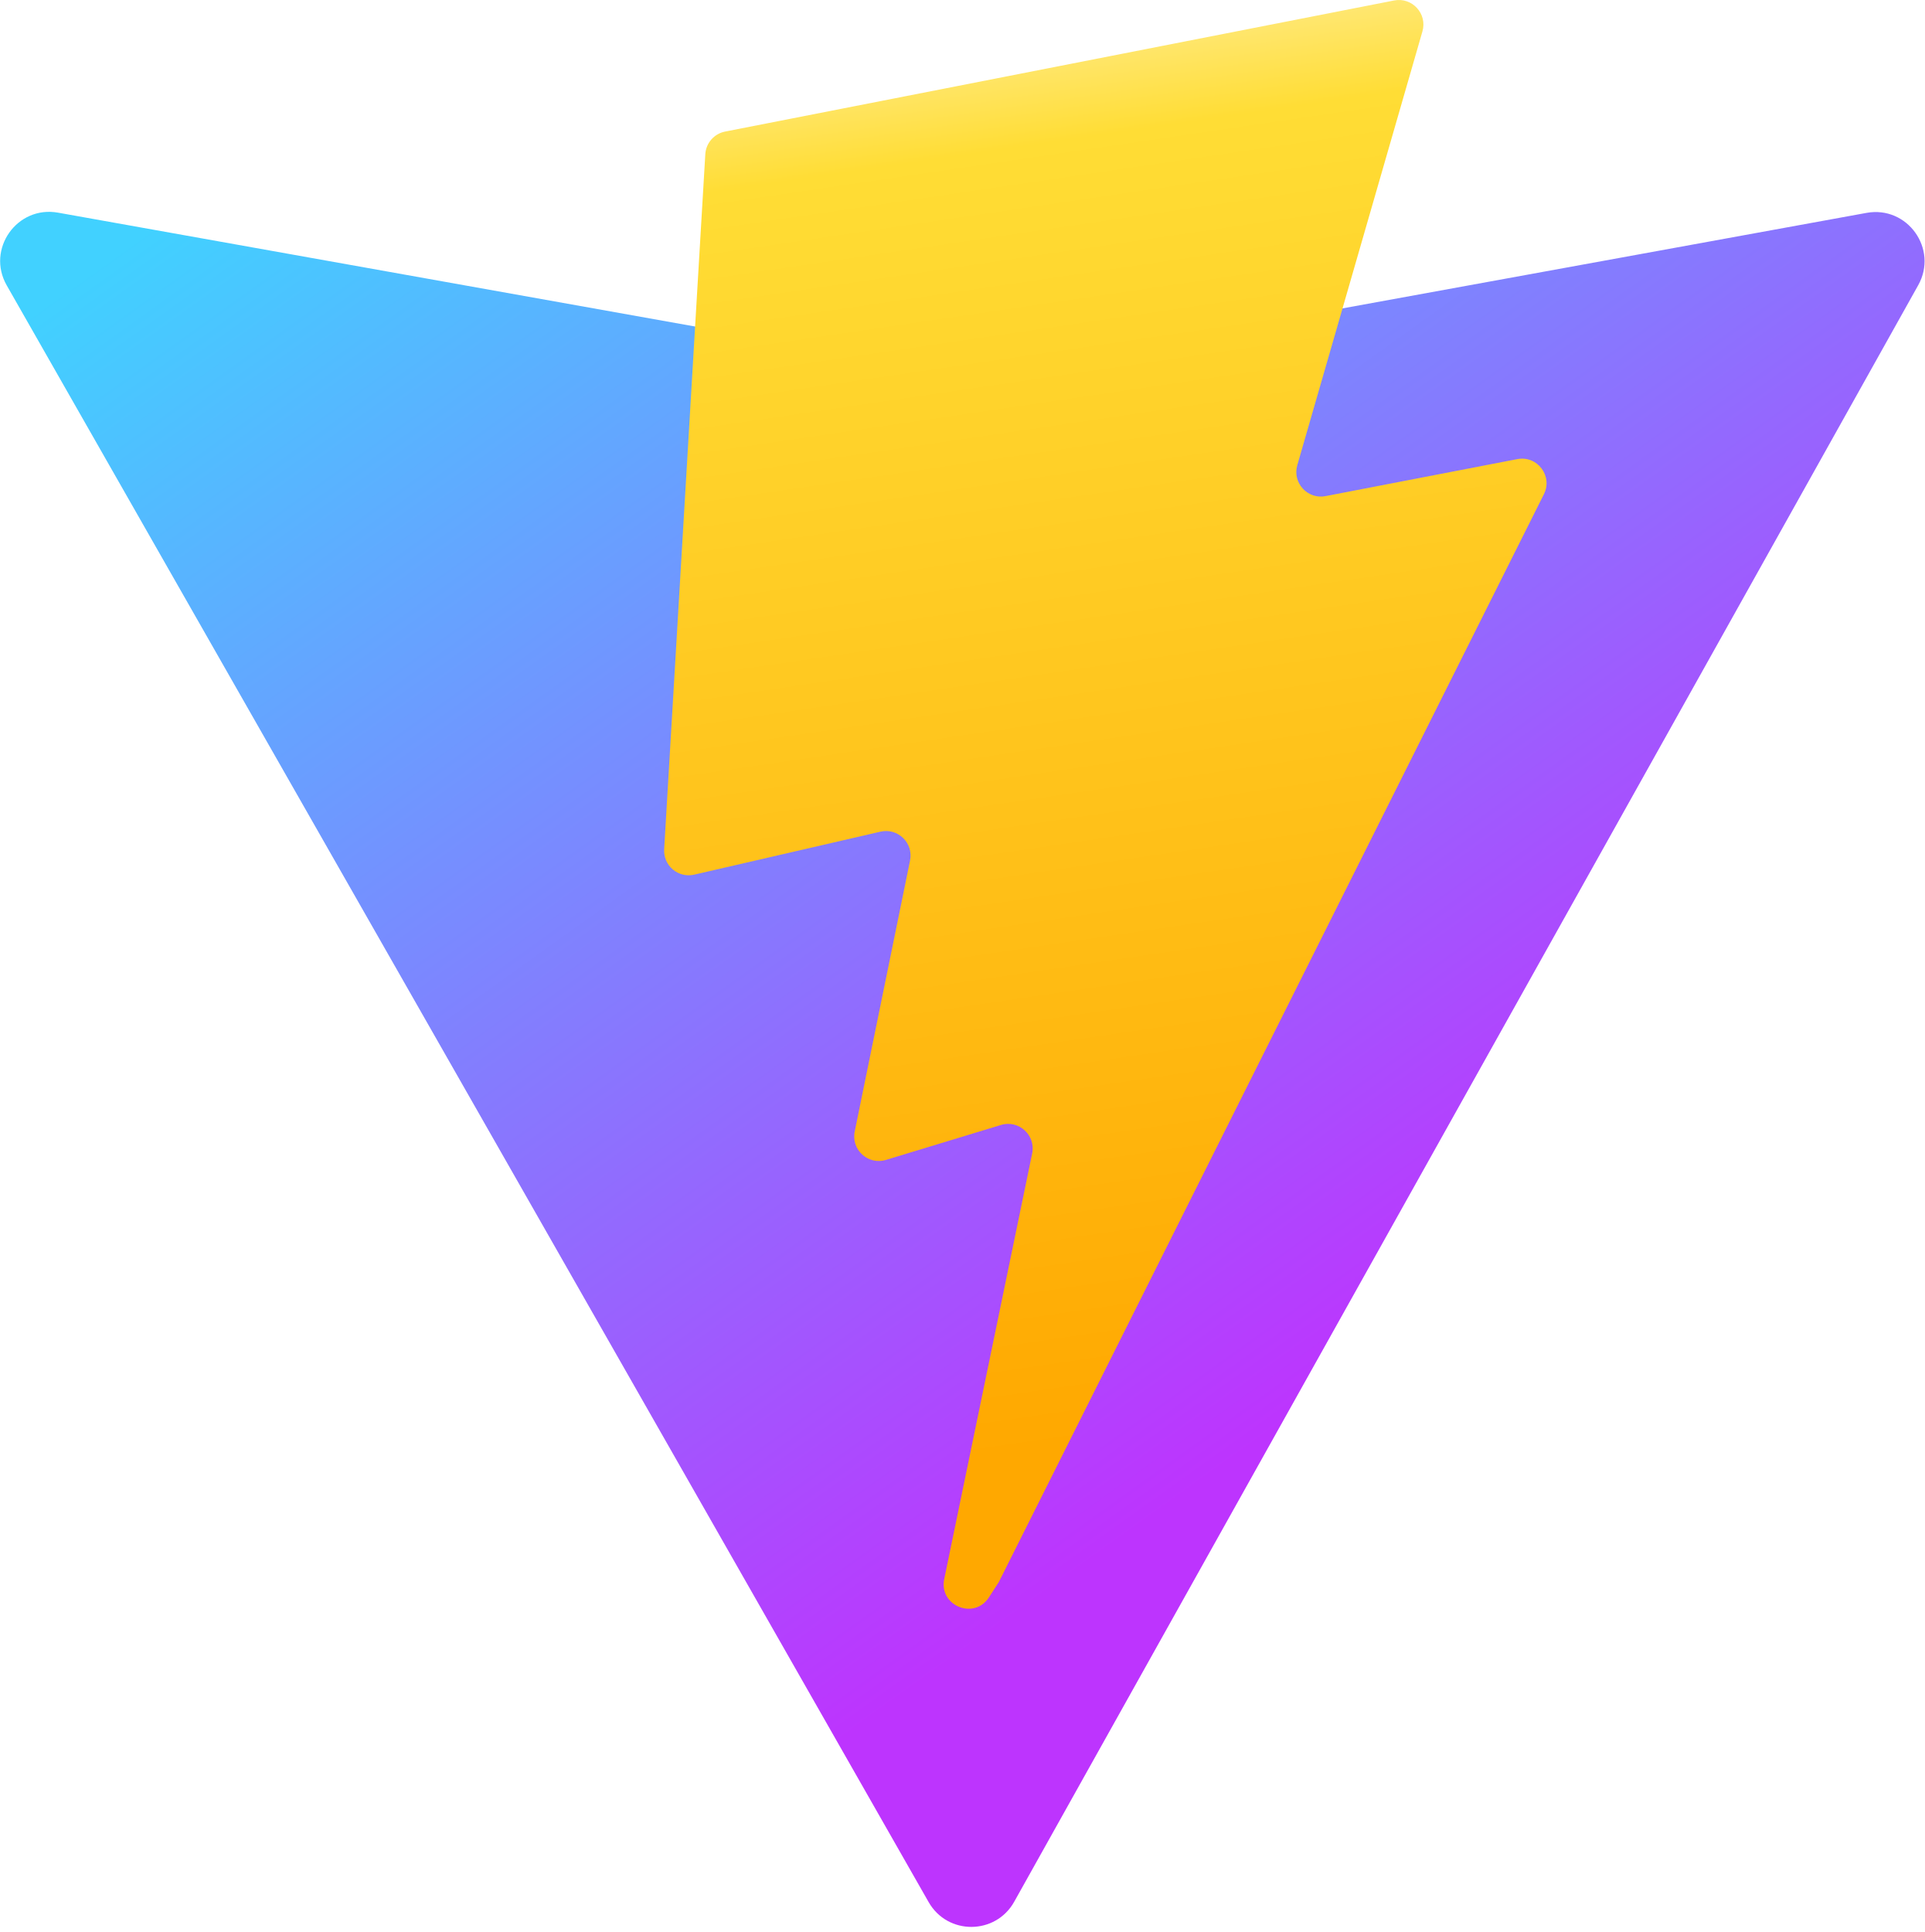
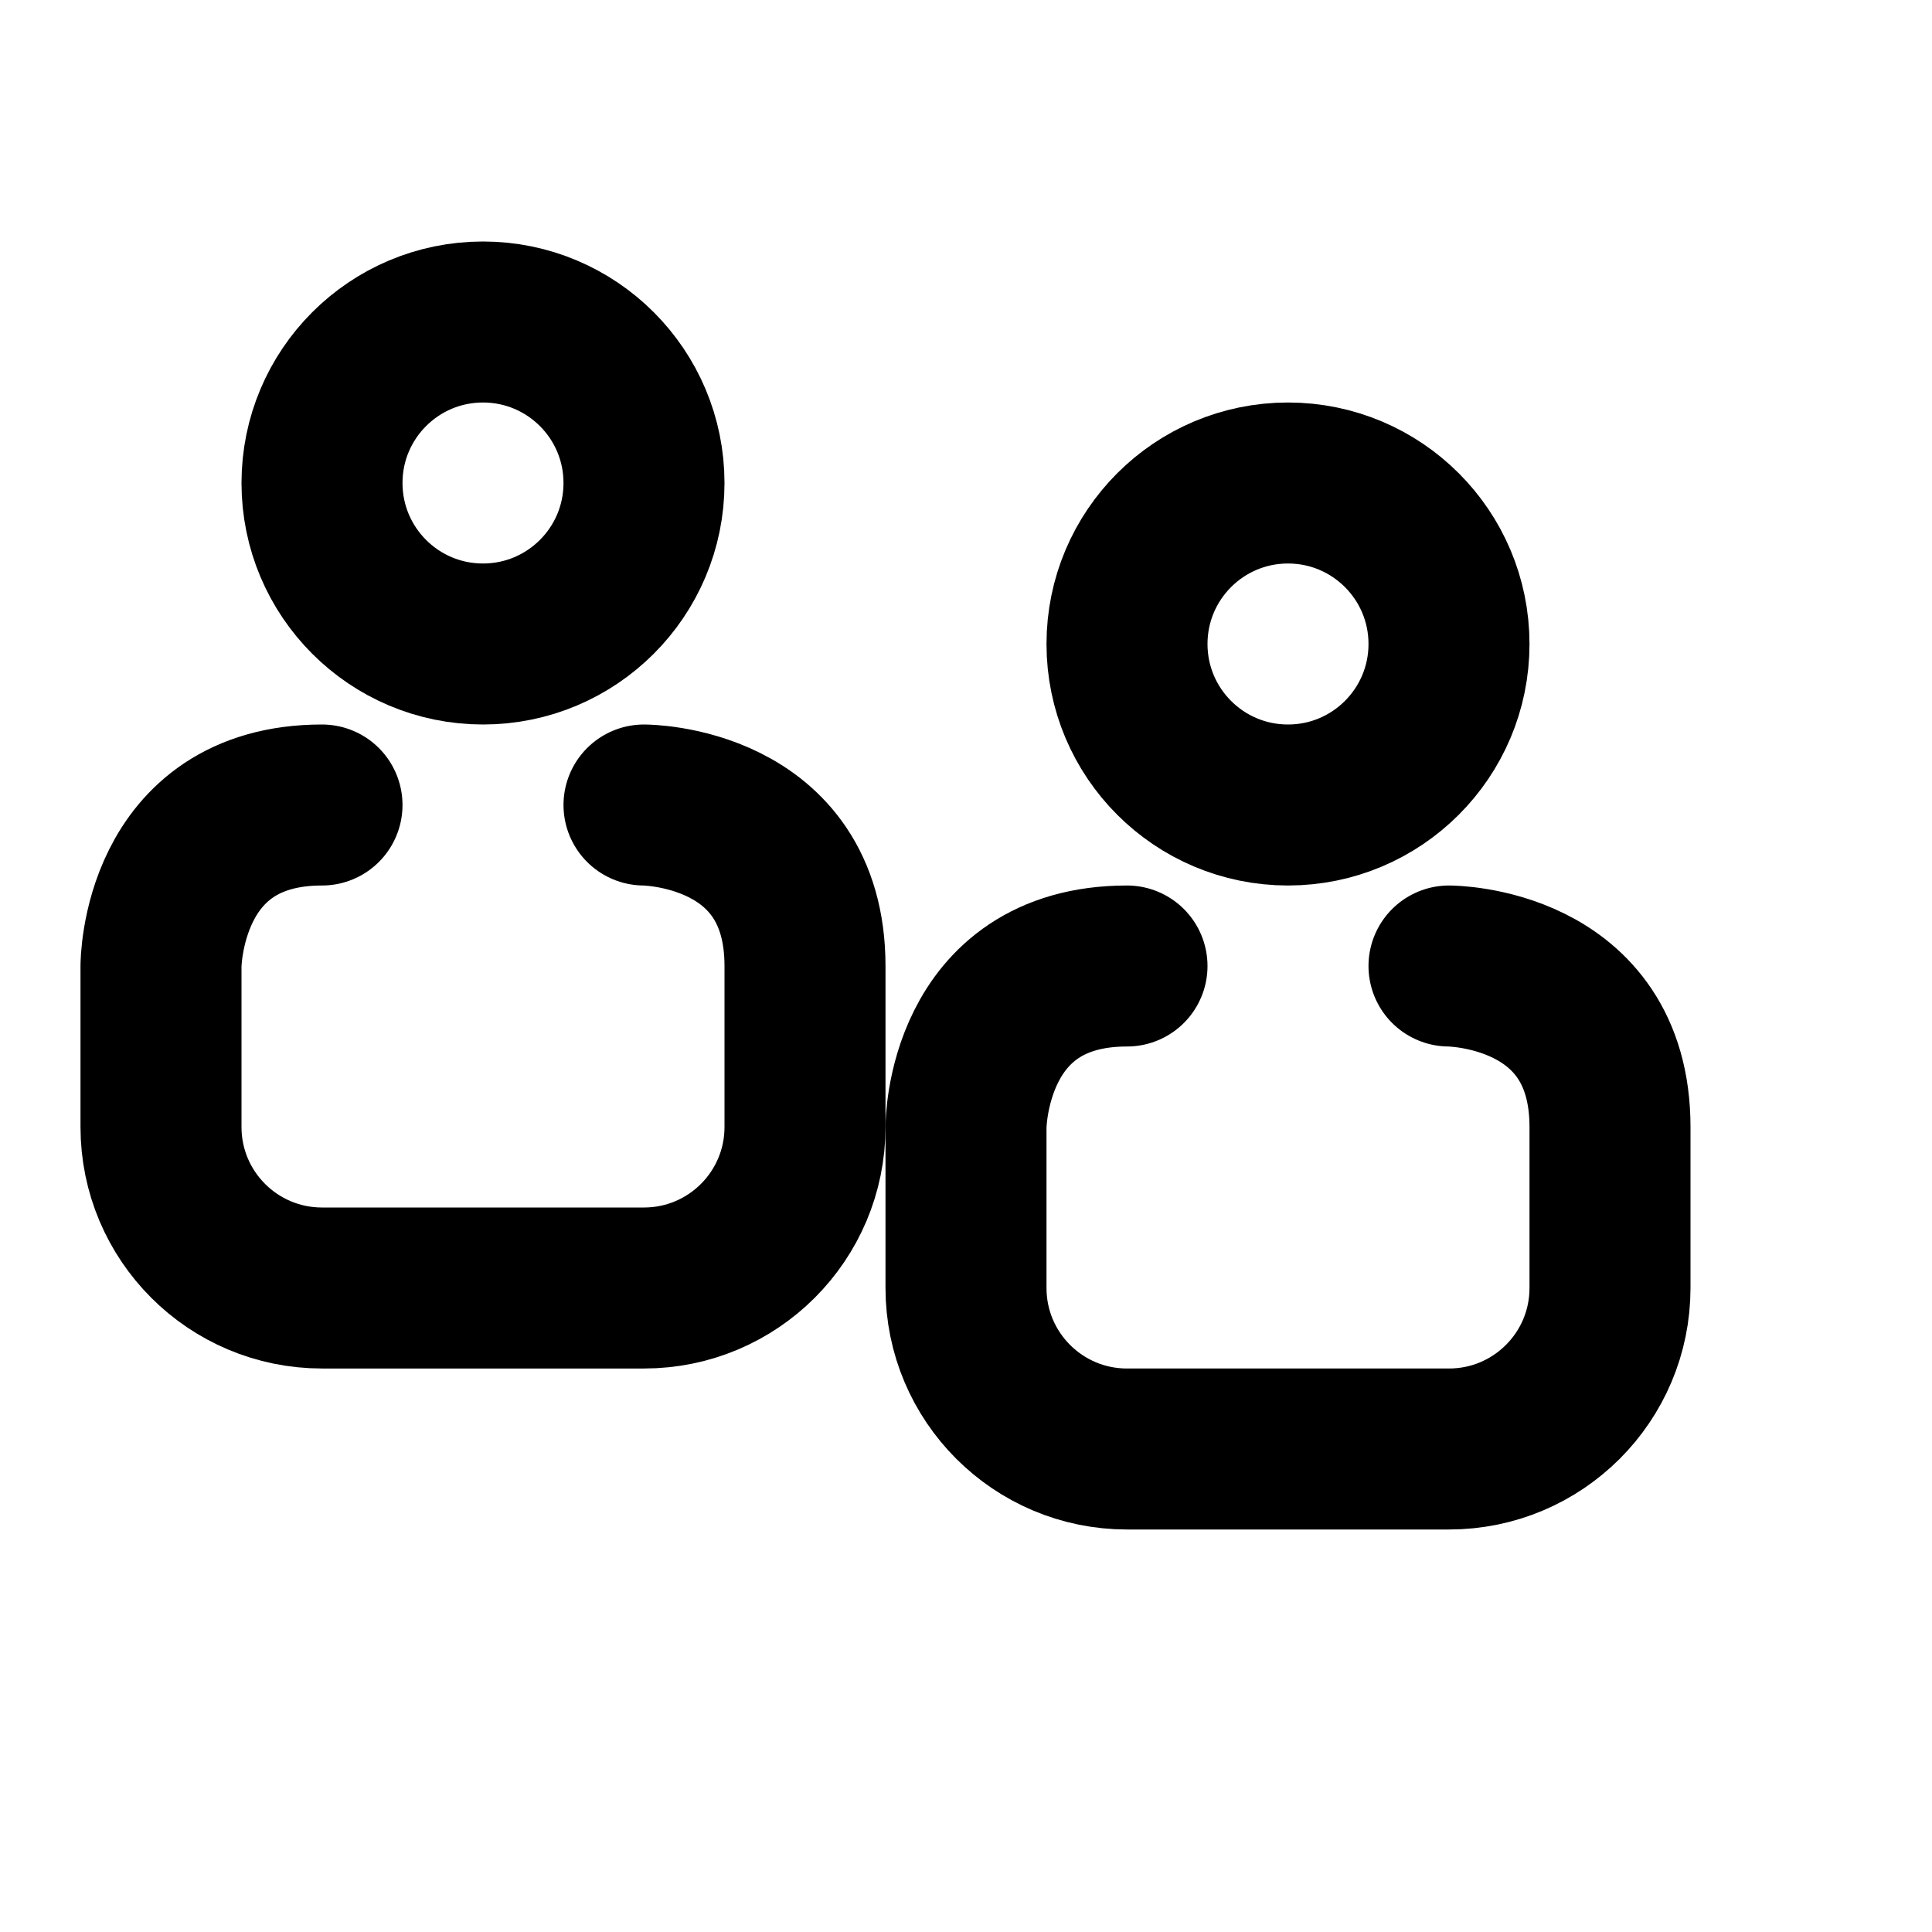
- <svg xmlns="http://www.w3.org/2000/svg" aria-hidden="true" role="img" class="iconify iconify--logos" width="31.88" height="32" preserveAspectRatio="xMidYMid meet" viewBox="0 0 256 257">
-   <defs>
-     <linearGradient id="IconifyId1813088fe1fbc01fb466" x1="-.828%" x2="57.636%" y1="7.652%" y2="78.411%">
-       <stop offset="0%" stop-color="#41D1FF" />
-       <stop offset="100%" stop-color="#BD34FE" />
-     </linearGradient>
-     <linearGradient id="IconifyId1813088fe1fbc01fb467" x1="43.376%" x2="50.316%" y1="2.242%" y2="89.03%">
-       <stop offset="0%" stop-color="#FFEA83" />
-       <stop offset="8.333%" stop-color="#FFDD35" />
-       <stop offset="100%" stop-color="#FFA800" />
-     </linearGradient>
-   </defs>
-   <path fill="url(#IconifyId1813088fe1fbc01fb466)" d="M255.153 37.938L134.897 252.976c-2.483 4.44-8.862 4.466-11.382.048L.875 37.958c-2.746-4.814 1.371-10.646 6.827-9.67l120.385 21.517a6.537 6.537 0 0 0 2.322-.004l117.867-21.483c5.438-.991 9.574 4.796 6.877 9.62Z" />
-   <path fill="url(#IconifyId1813088fe1fbc01fb467)" d="M185.432.063L96.44 17.501a3.268 3.268 0 0 0-2.634 3.014l-5.474 92.456a3.268 3.268 0 0 0 3.997 3.378l24.777-5.718c2.318-.535 4.413 1.507 3.936 3.838l-7.361 36.047c-.495 2.426 1.782 4.5 4.151 3.78l15.304-4.649c2.372-.72 4.652 1.36 4.15 3.788l-11.698 56.621c-.732 3.542 3.979 5.473 5.943 2.437l1.313-2.028l72.516-144.72c1.215-2.423-.88-5.186-3.54-4.672l-25.505 4.922c-2.396.462-4.435-1.77-3.759-4.114l16.646-57.705c.677-2.35-1.37-4.583-3.769-4.113Z" />
+ <svg xmlns="http://www.w3.org/2000/svg" viewBox="0 0 24 24" fill="none" stroke="currentColor" stroke-width="2" stroke-linecap="round" stroke-linejoin="round" class="icon icon-tabler icon-tabler-users">
+   <path stroke="none" d="M0 0h24v24H0z" fill="none" />
+   <path d="M4 6a2 2 0 0 1 2 -2a2 2 0 0 1 2 2a2 2 0 0 1 -2 2a2 2 0 0 1 -2 -2" />
+   <path d="M4 10c-2 0 -2 2 -2 2v2a2 2 0 0 0 2 2h4a2 2 0 0 0 2 -2v-2c0 -2 -2 -2 -2 -2" />
+   <path d="M14 8a2 2 0 0 1 2 -2a2 2 0 0 1 2 2a2 2 0 0 1 -2 2a2 2 0 0 1 -2 -2" />
+   <path d="M14 12c-2 0 -2 2 -2 2v2a2 2 0 0 0 2 2h4a2 2 0 0 0 2 -2v-2c0 -2 -2 -2 -2 -2" />
</svg>
